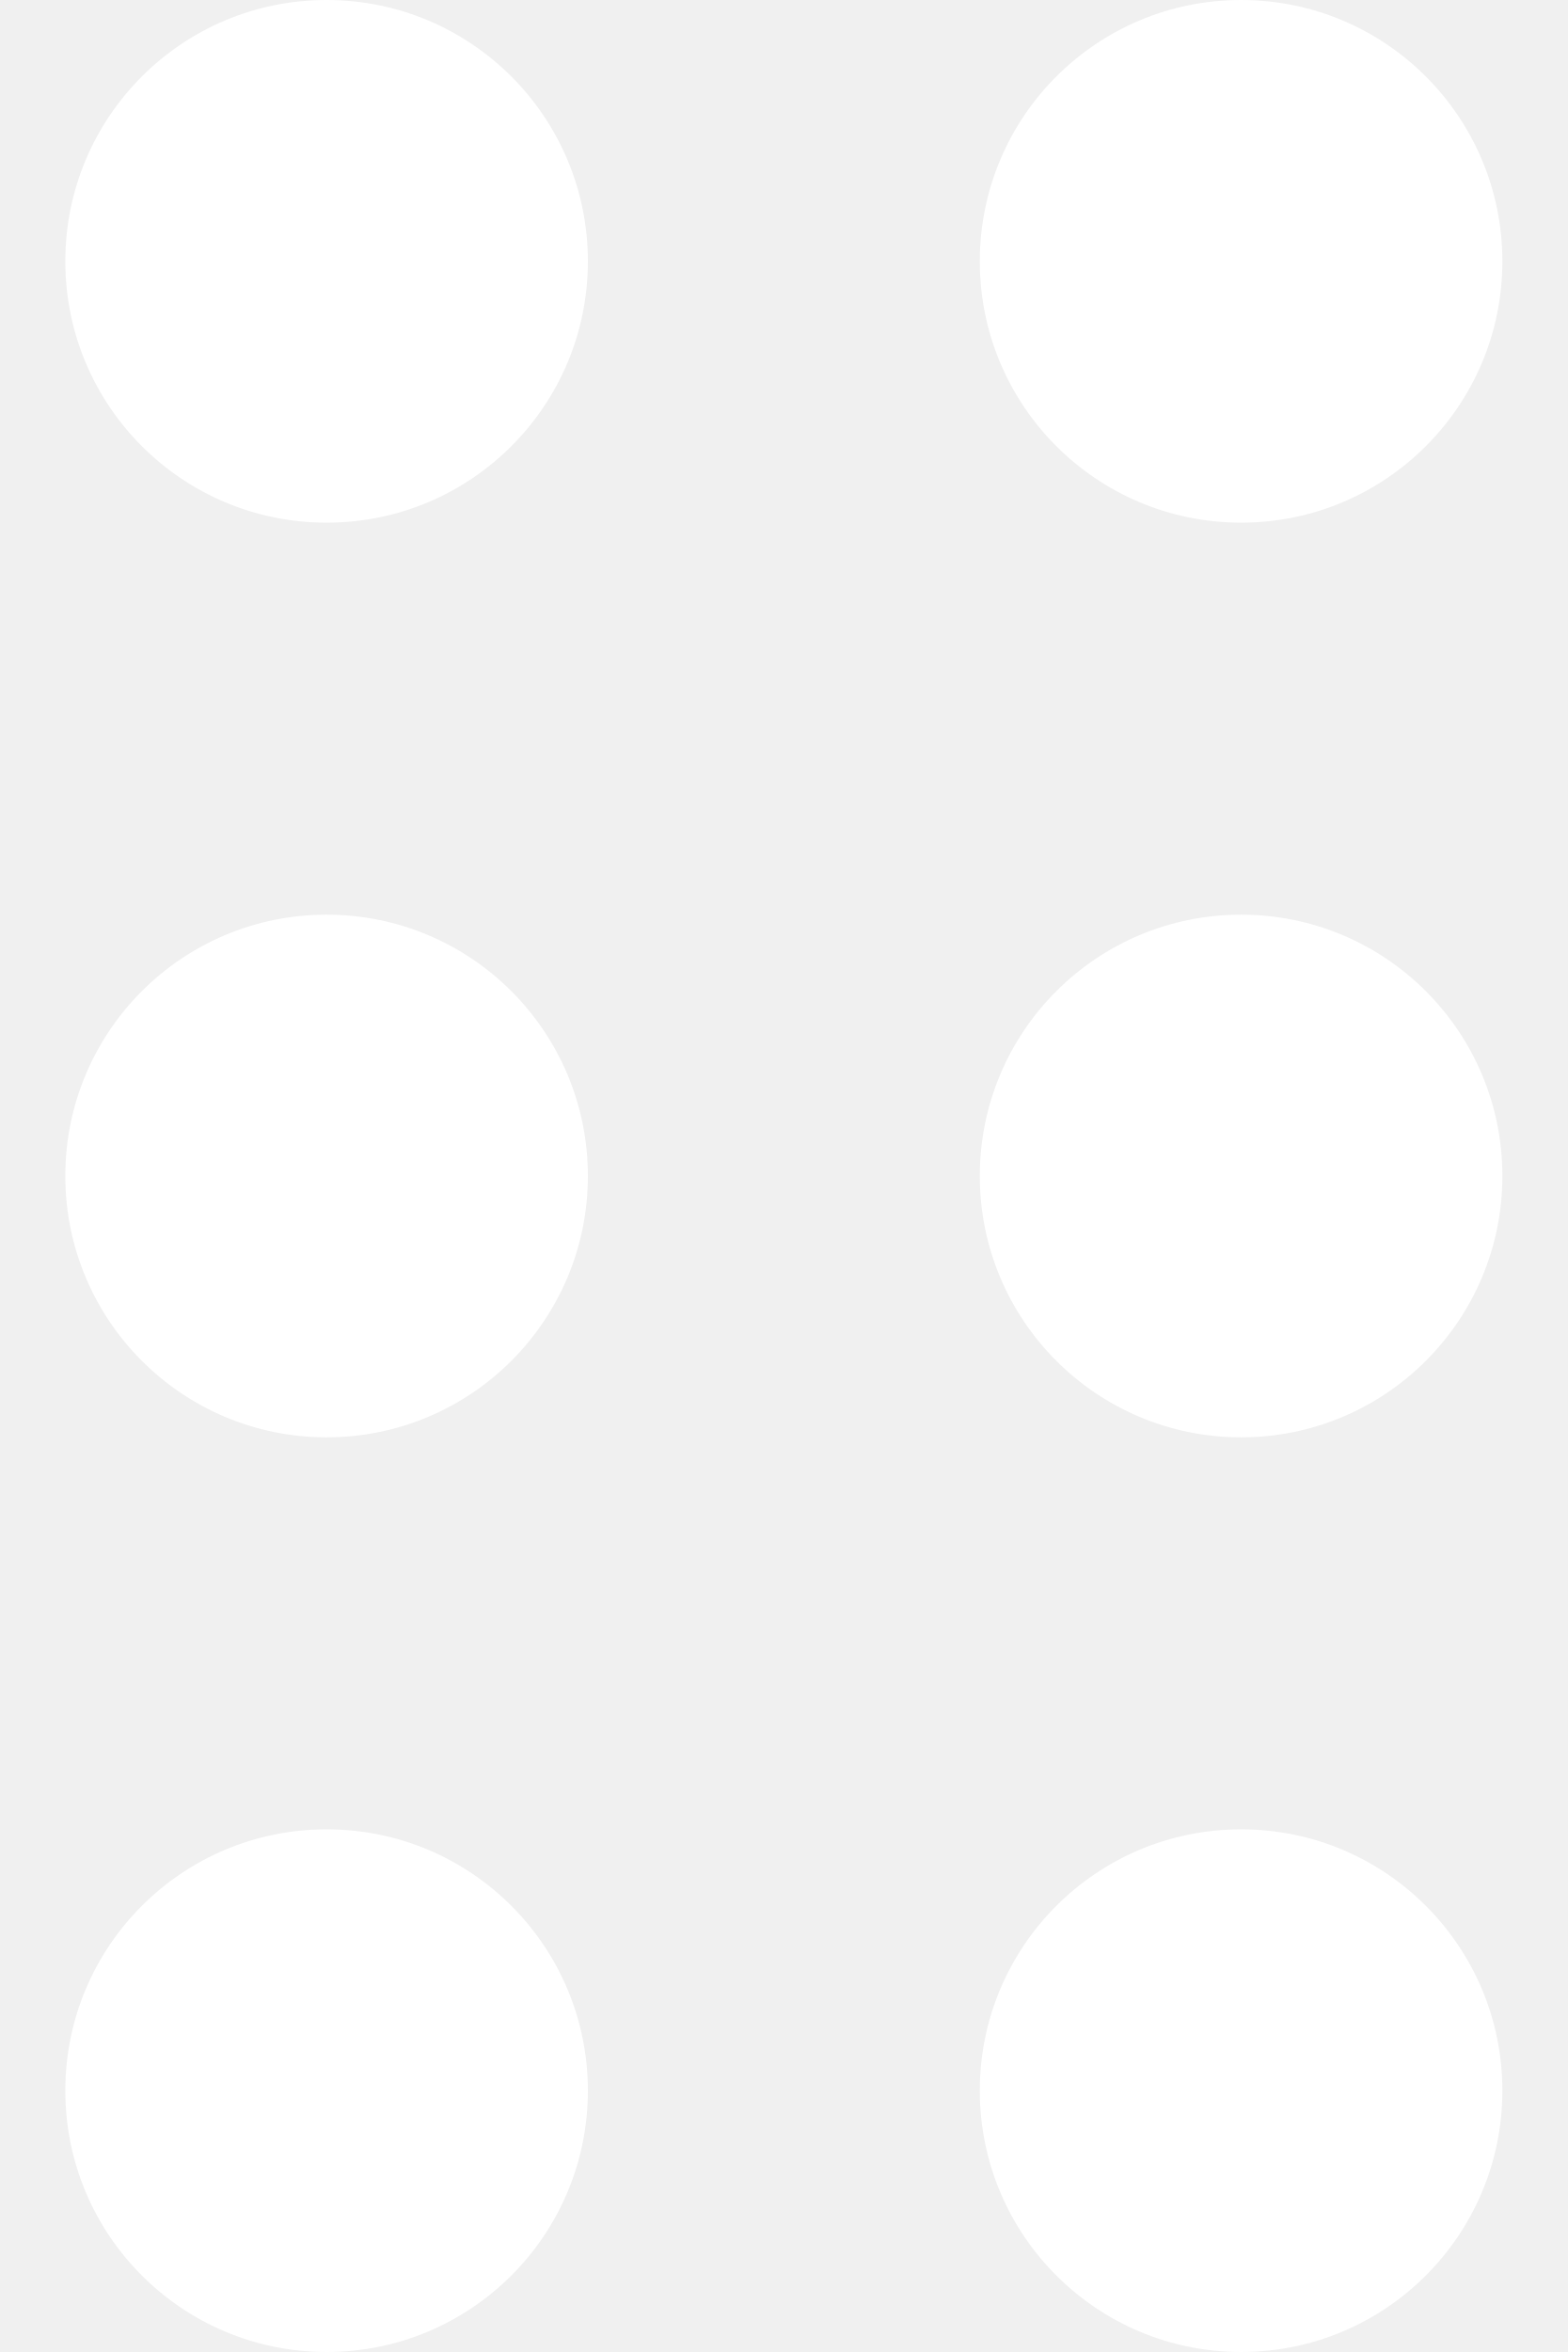
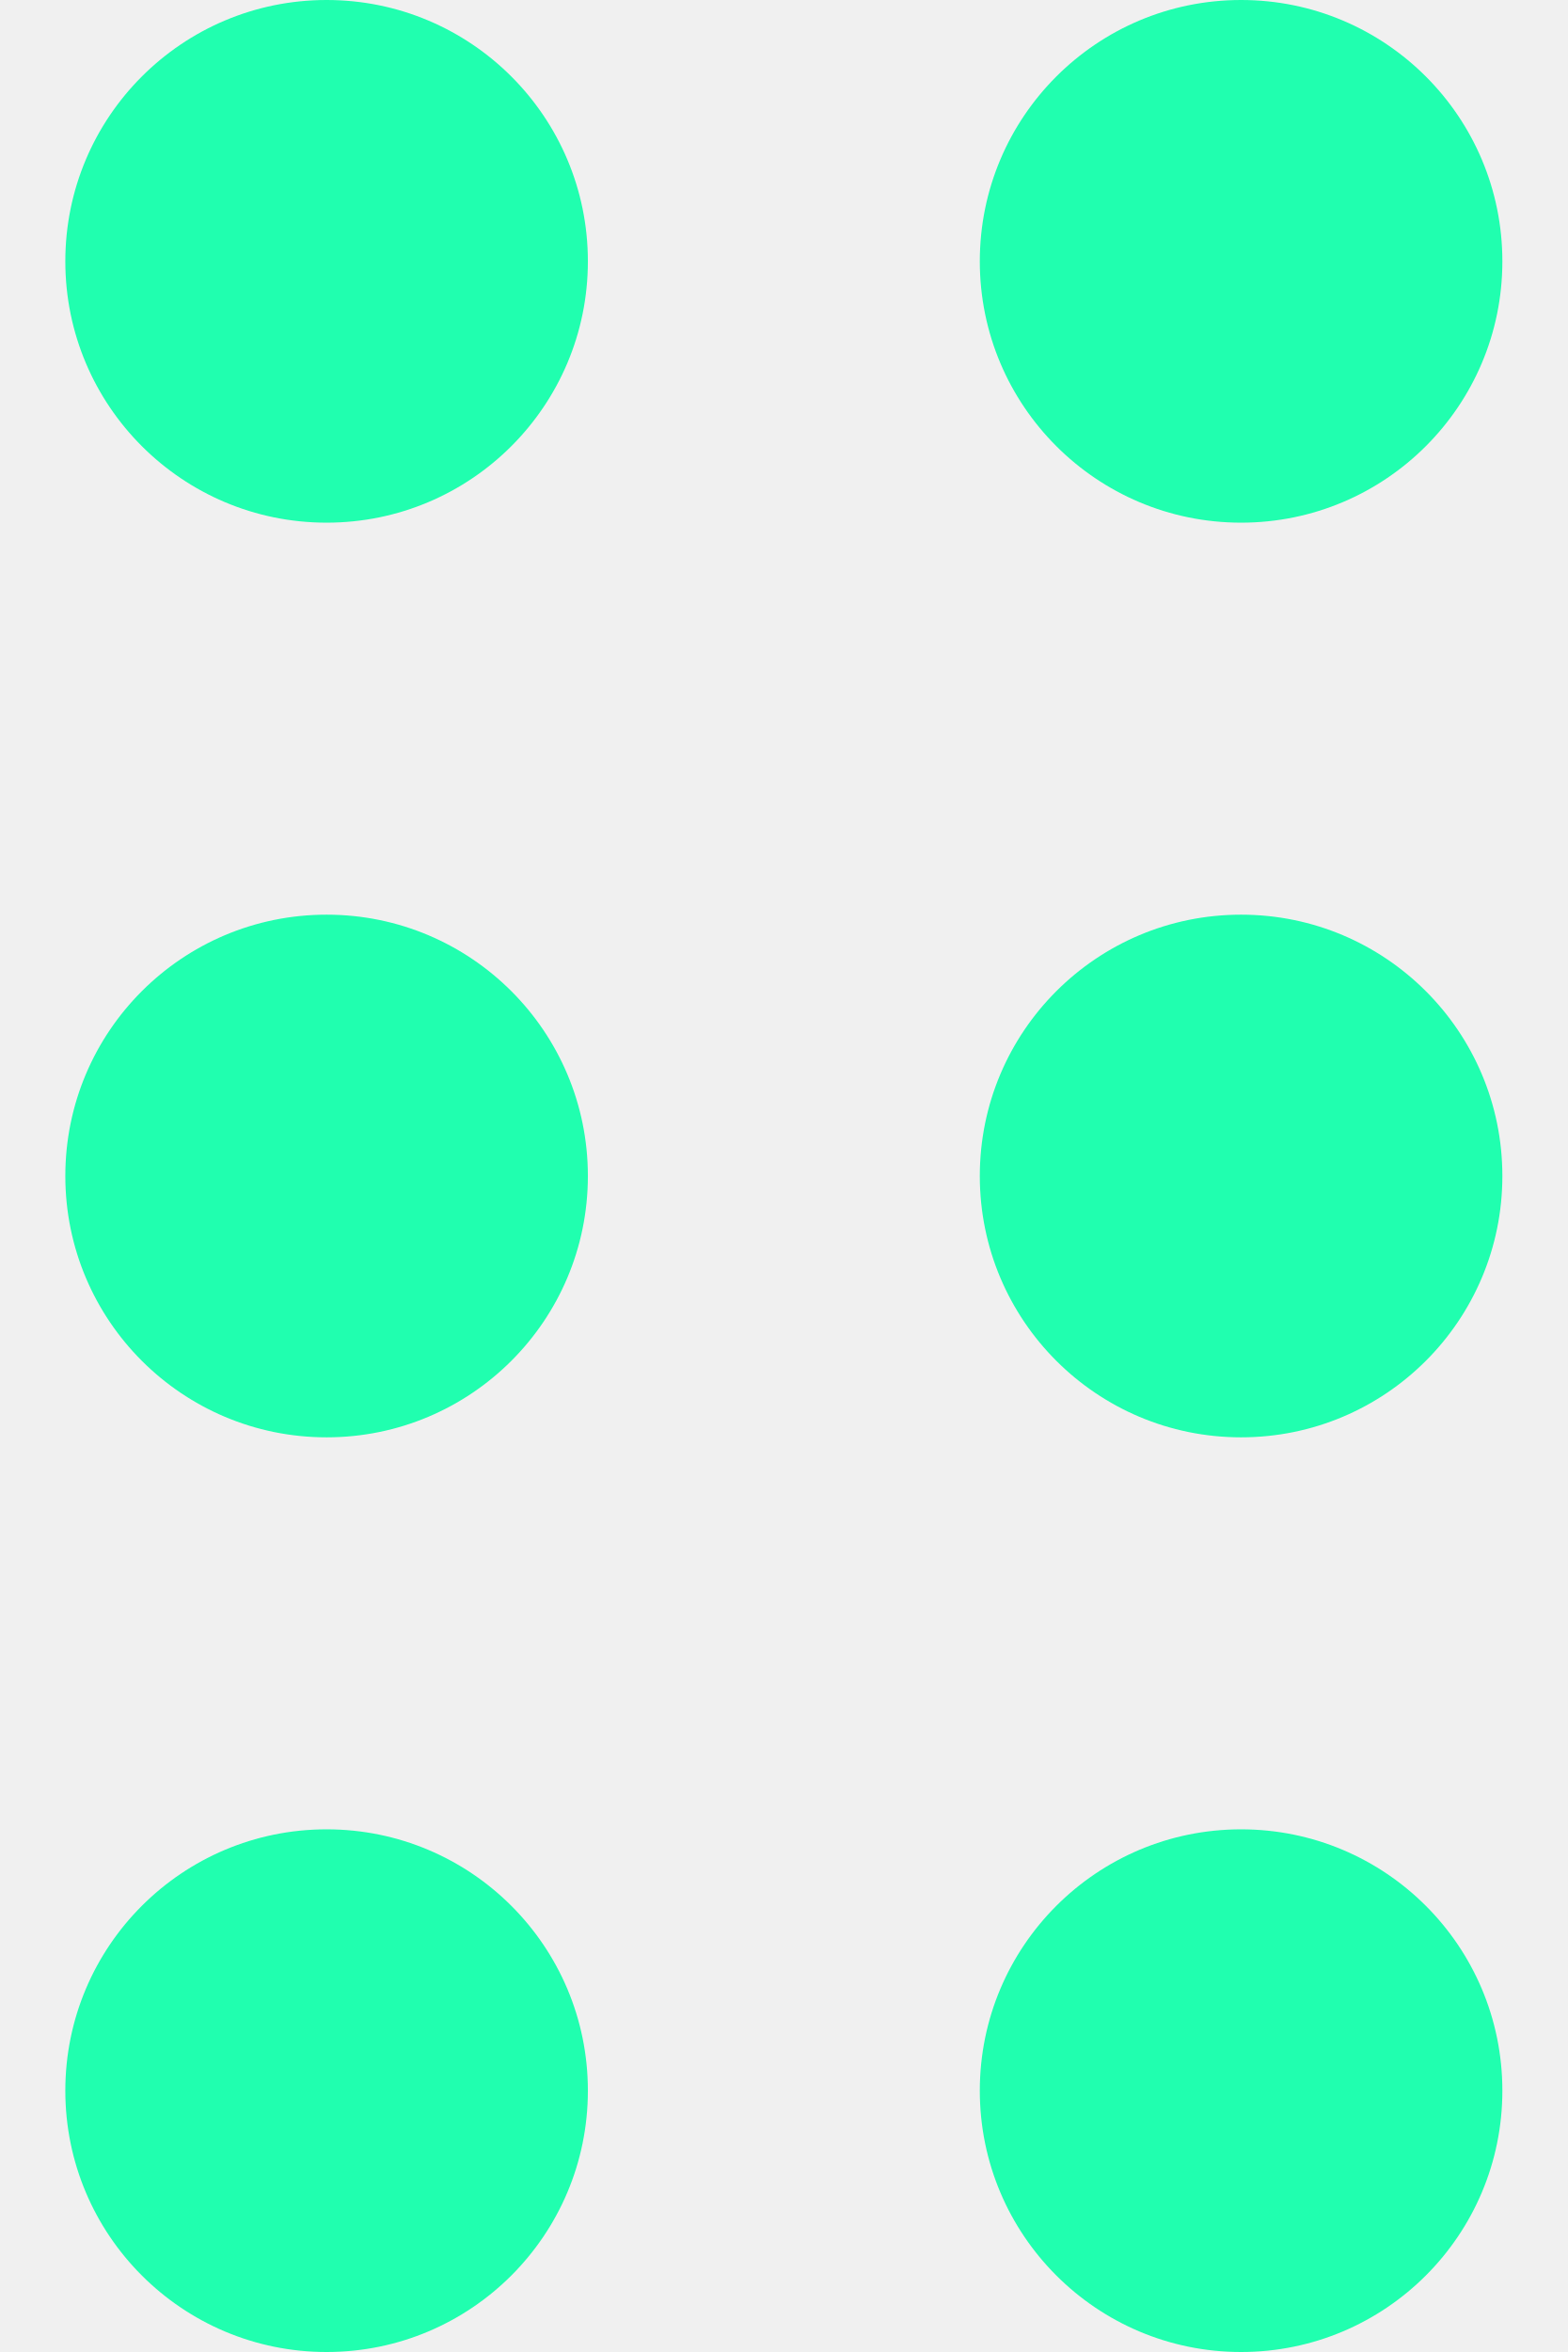
<svg xmlns="http://www.w3.org/2000/svg" width="12" height="18" viewBox="0 0 12 18" fill="none">
-   <path d="M2.5 4C3.605 4 4.5 3.105 4.5 2C4.5 0.895 3.605 0 2.5 0C1.395 0 0.5 0.895 0.5 2C0.5 3.105 1.395 4 2.5 4Z" fill="white" />
-   <path d="M2.5 11C3.605 11 4.5 10.105 4.5 9C4.5 7.895 3.605 7 2.5 7C1.395 7 0.5 7.895 0.5 9C0.5 10.105 1.395 11 2.5 11Z" fill="white" />
-   <path d="M4.5 16C4.5 17.105 3.605 18 2.5 18C1.395 18 0.5 17.105 0.5 16C0.5 14.895 1.395 14 2.5 14C3.605 14 4.5 14.895 4.5 16Z" fill="white" />
-   <path d="M9.5 4C10.605 4 11.5 3.105 11.5 2C11.5 0.895 10.605 0 9.5 0C8.395 0 7.5 0.895 7.5 2C7.5 3.105 8.395 4 9.5 4Z" fill="white" />
-   <path d="M11.5 9C11.5 10.105 10.605 11 9.5 11C8.395 11 7.5 10.105 7.5 9C7.5 7.895 8.395 7 9.5 7C10.605 7 11.5 7.895 11.5 9Z" fill="white" />
-   <path d="M9.5 18C10.605 18 11.5 17.105 11.5 16C11.5 14.895 10.605 14 9.5 14C8.395 14 7.5 14.895 7.5 16C7.5 17.105 8.395 18 9.5 18Z" fill="white" />
+   <path d="M2.5 4C3.605 4 4.5 3.105 4.5 2C4.5 0.895 3.605 0 2.5 0C1.395 0 0.5 0.895 0.5 2C0.5 3.105 1.395 4 2.5 4Z" fill="#20FFAF" />
+   <path d="M2.5 11C3.605 11 4.5 10.105 4.5 9C4.5 7.895 3.605 7 2.5 7C1.395 7 0.5 7.895 0.5 9C0.5 10.105 1.395 11 2.5 11Z" fill="#20FFAF" />
+   <path d="M4.5 16C4.5 17.105 3.605 18 2.5 18C1.395 18 0.5 17.105 0.5 16C0.5 14.895 1.395 14 2.5 14C3.605 14 4.5 14.895 4.5 16Z" fill="#20FFAF" />
+   <path d="M9.5 4C10.605 4 11.5 3.105 11.5 2C11.5 0.895 10.605 0 9.5 0C8.395 0 7.5 0.895 7.5 2C7.5 3.105 8.395 4 9.5 4Z" fill="#20FFAF" />
+   <path d="M11.5 9C11.5 10.105 10.605 11 9.5 11C8.395 11 7.5 10.105 7.5 9C7.5 7.895 8.395 7 9.5 7C10.605 7 11.5 7.895 11.5 9Z" fill="#20FFAF" />
+   <path d="M9.5 18C10.605 18 11.5 17.105 11.5 16C11.5 14.895 10.605 14 9.5 14C8.395 14 7.5 14.895 7.5 16C7.5 17.105 8.395 18 9.5 18Z" fill="#20FFAF" />
</svg>
